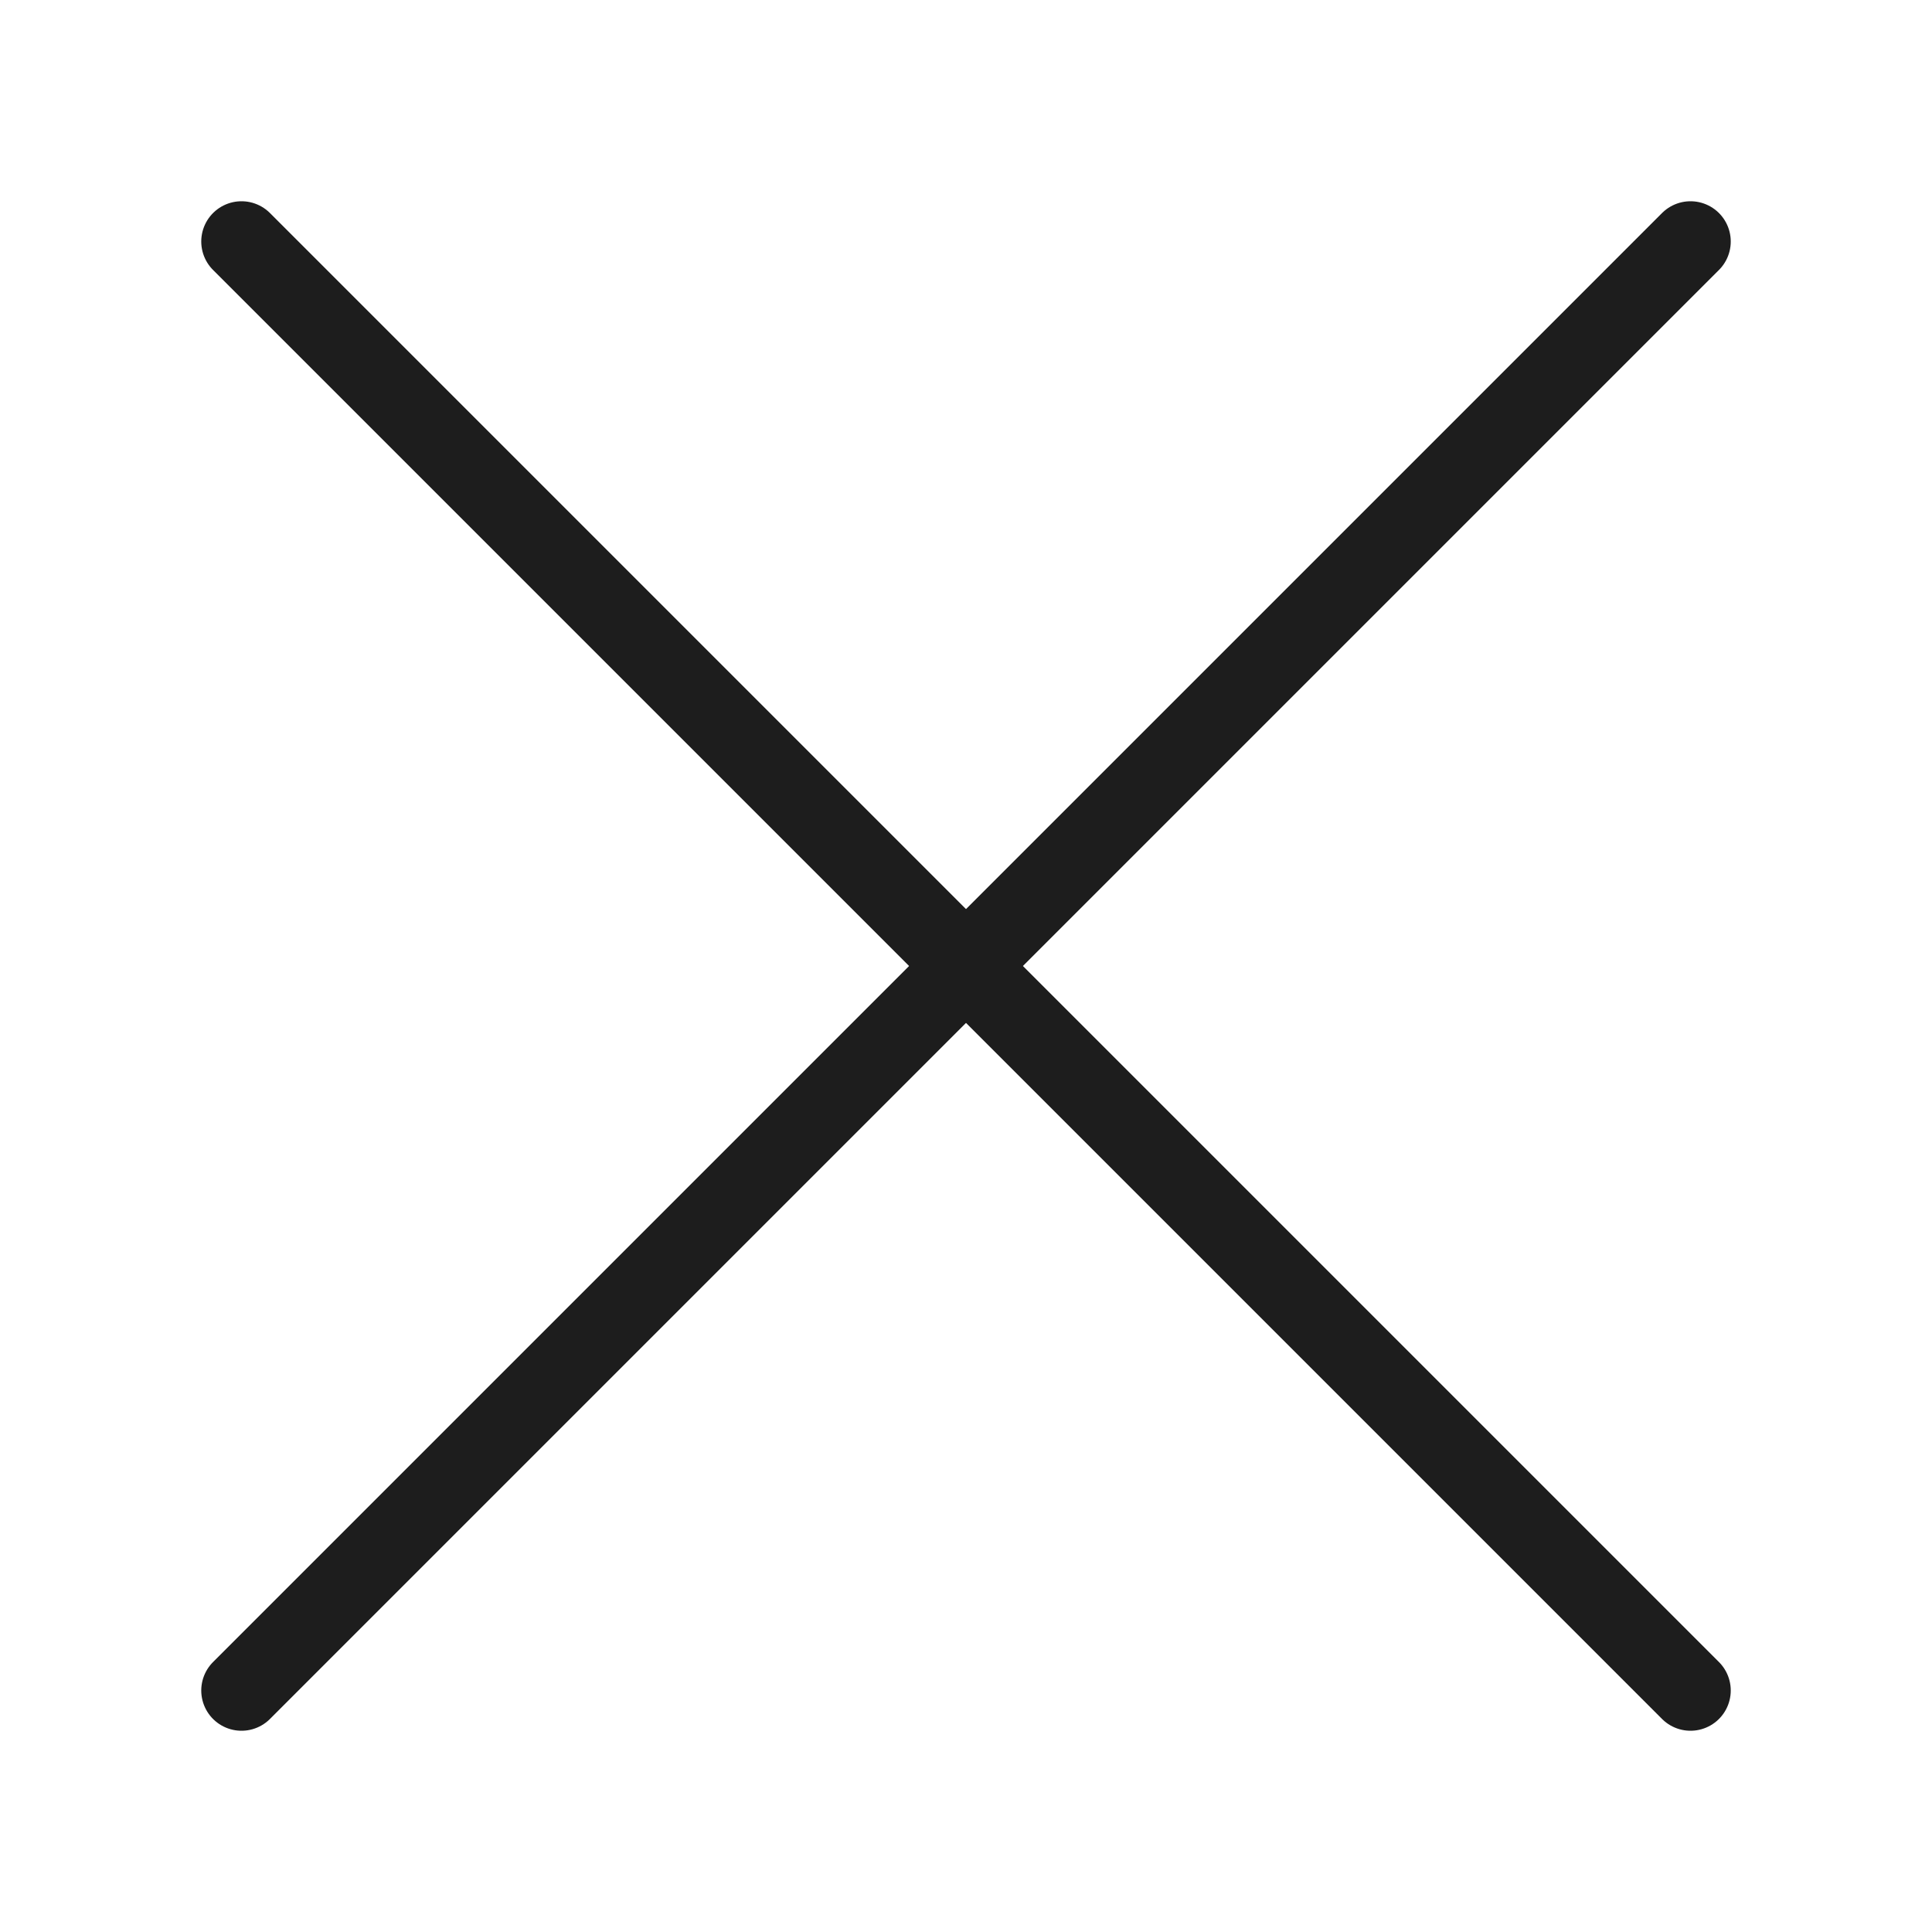
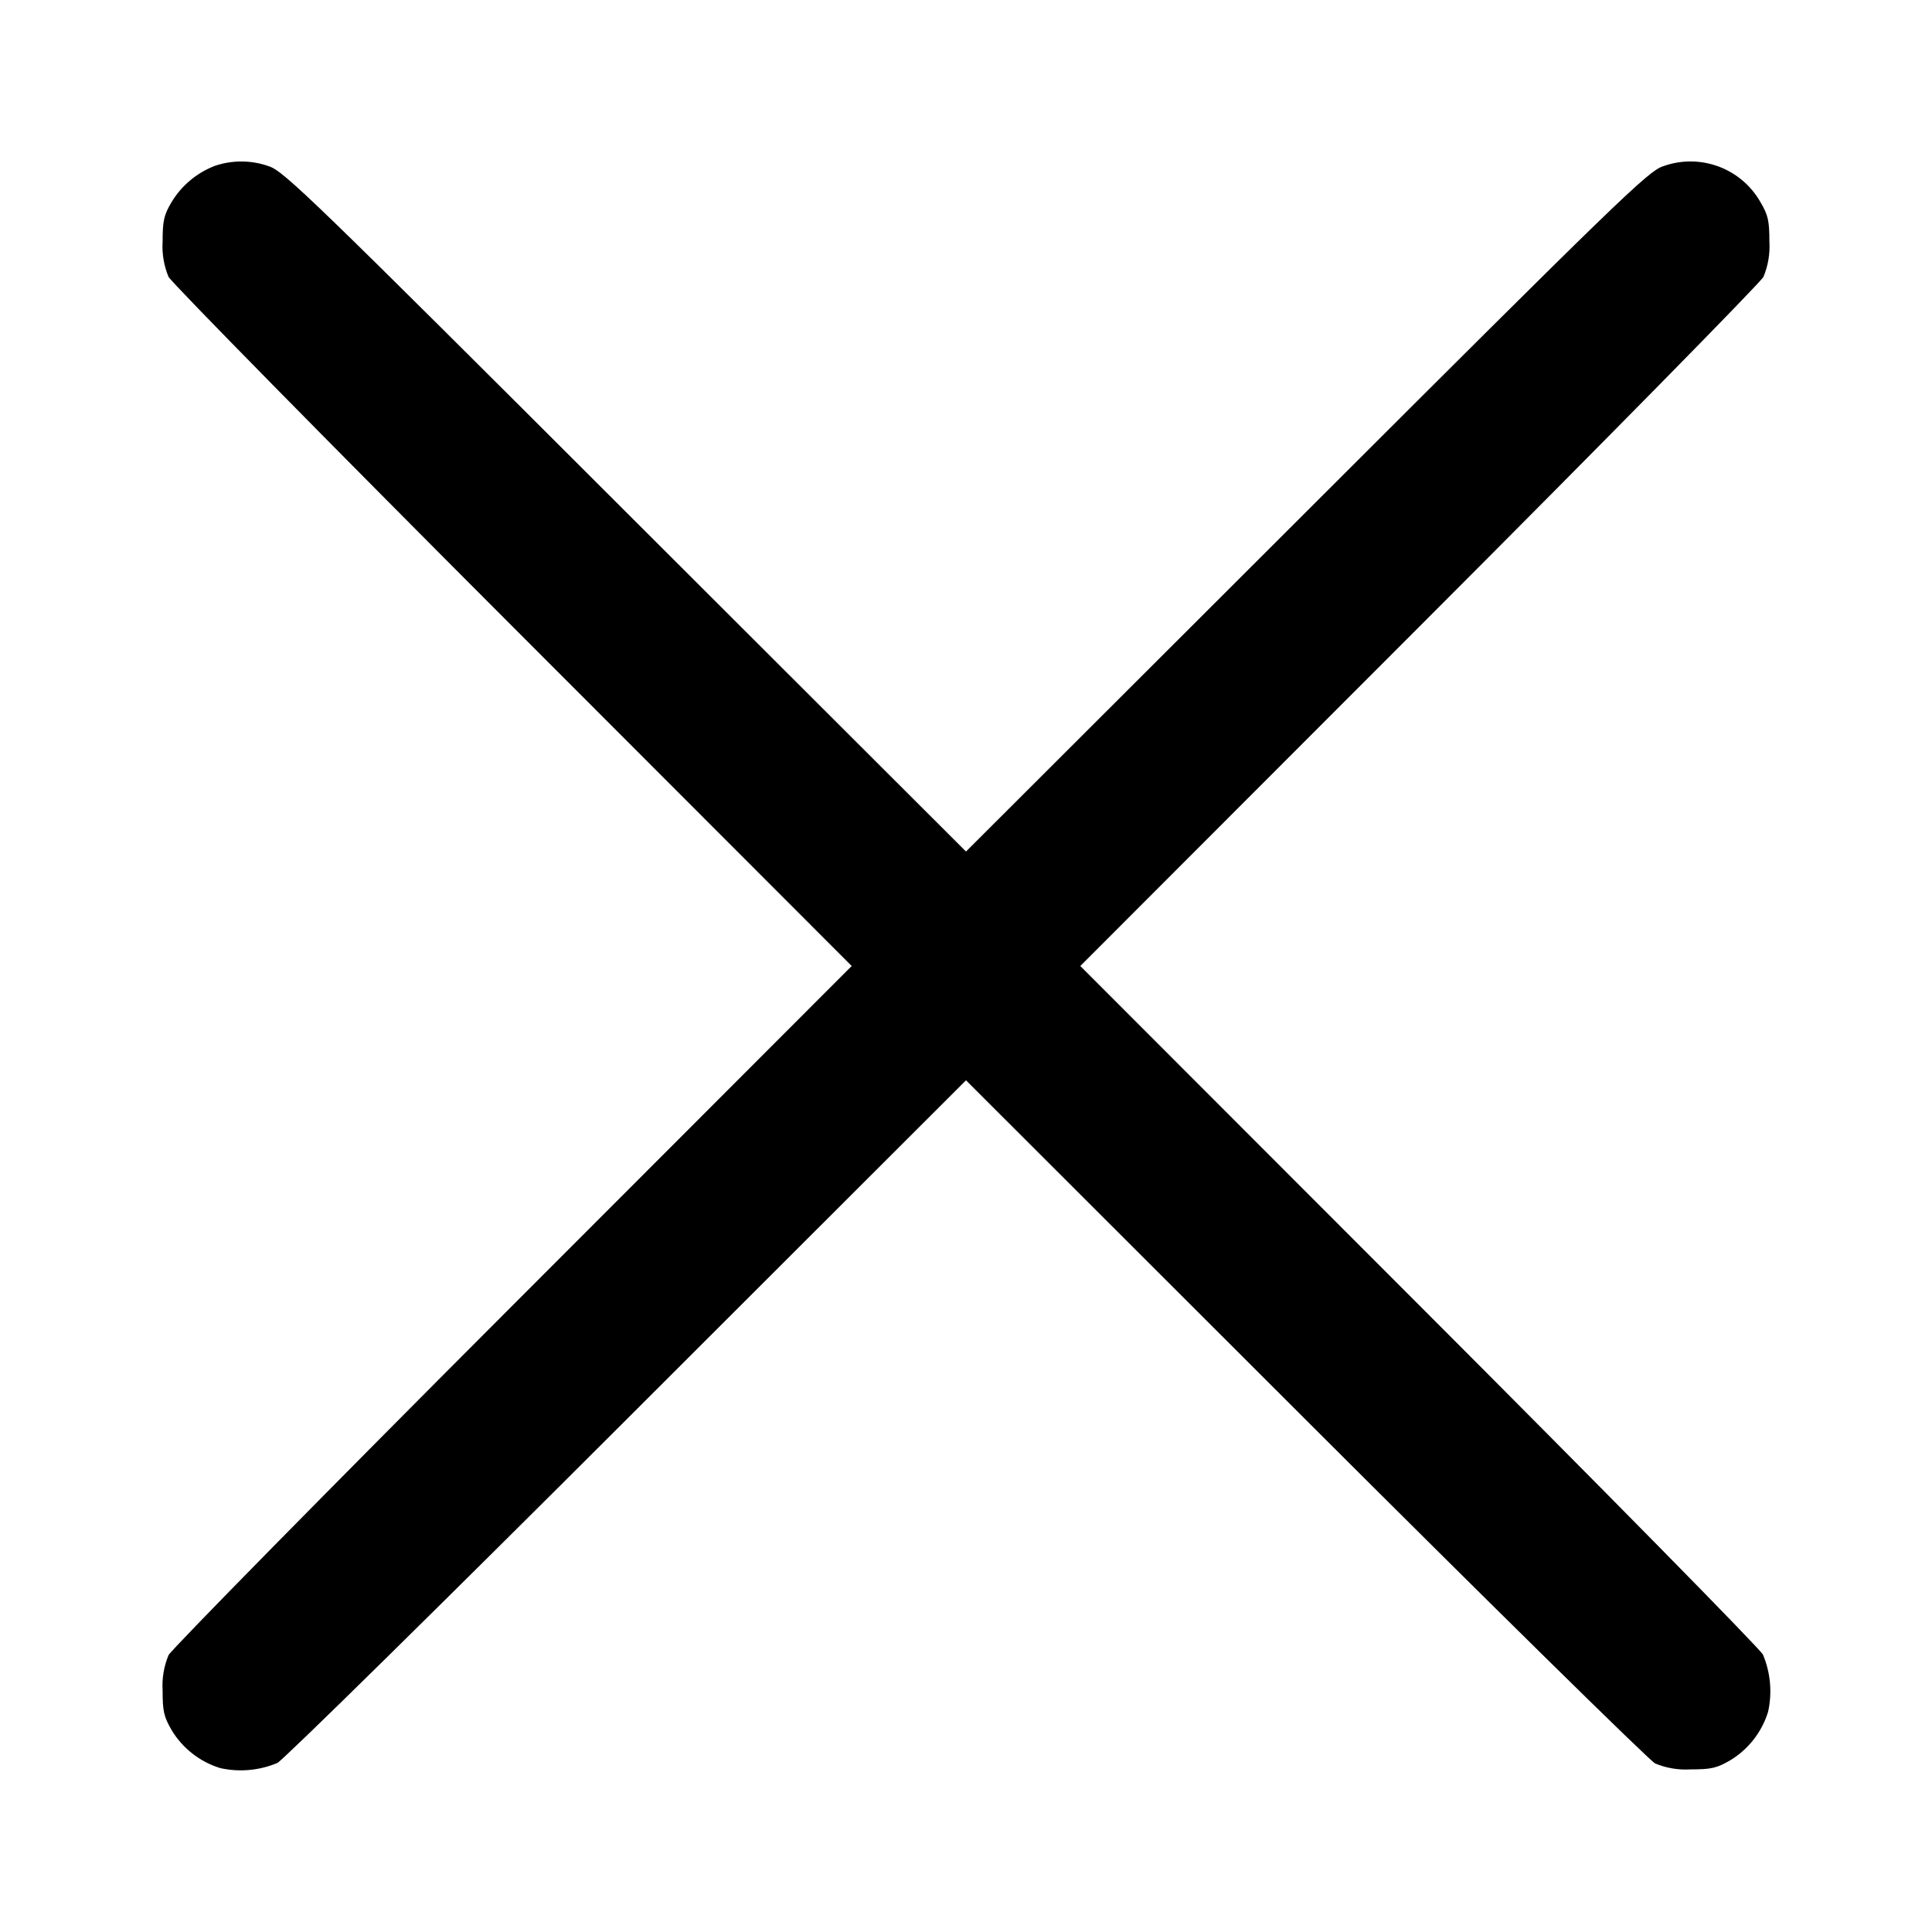
- <svg xmlns="http://www.w3.org/2000/svg" width="24" height="24" viewBox="0 0 24 24" fill="none">
-   <path d="M3 3L21 21" stroke="#1D1D1D" stroke-linecap="round" stroke-linejoin="round" />
-   <path d="M21 3L3 21" stroke="#1D1D1D" stroke-linecap="round" stroke-linejoin="round" />
+ <svg xmlns="http://www.w3.org/2000/svg" width="12" height="12" fill="none">
+   <path d="M1.335 1.03a.54.54 0 0 0-.271.228c-.046.078-.054.115-.054.242a.492.492 0 0 0 .037.22c.021.038.983 1.017 2.14 2.175L5.29 6 3.187 8.105c-1.157 1.158-2.119 2.137-2.14 2.175a.492.492 0 0 0-.037.22c0 .129.008.163.056.246a.536.536 0 0 0 .302.236.588.588 0 0 0 .355-.032c.037-.019 1.014-.98 2.172-2.137L6 6.71l2.105 2.103c1.158 1.157 2.137 2.119 2.175 2.14a.492.492 0 0 0 .22.037c.129 0 .163-.008.246-.056a.536.536 0 0 0 .236-.302.588.588 0 0 0-.032-.355c-.019-.037-.98-1.014-2.137-2.172L6.71 6l2.103-2.105c1.157-1.158 2.119-2.137 2.14-2.175a.492.492 0 0 0 .037-.22c0-.127-.008-.164-.054-.242a.5.5 0 0 0-.607-.225c-.091.029-.276.208-2.214 2.144L6 5.289 3.885 3.177C1.947 1.241 1.762 1.062 1.671 1.033a.51.51 0 0 0-.336-.003" fill-rule="evenodd" fill="#000" />
</svg>
